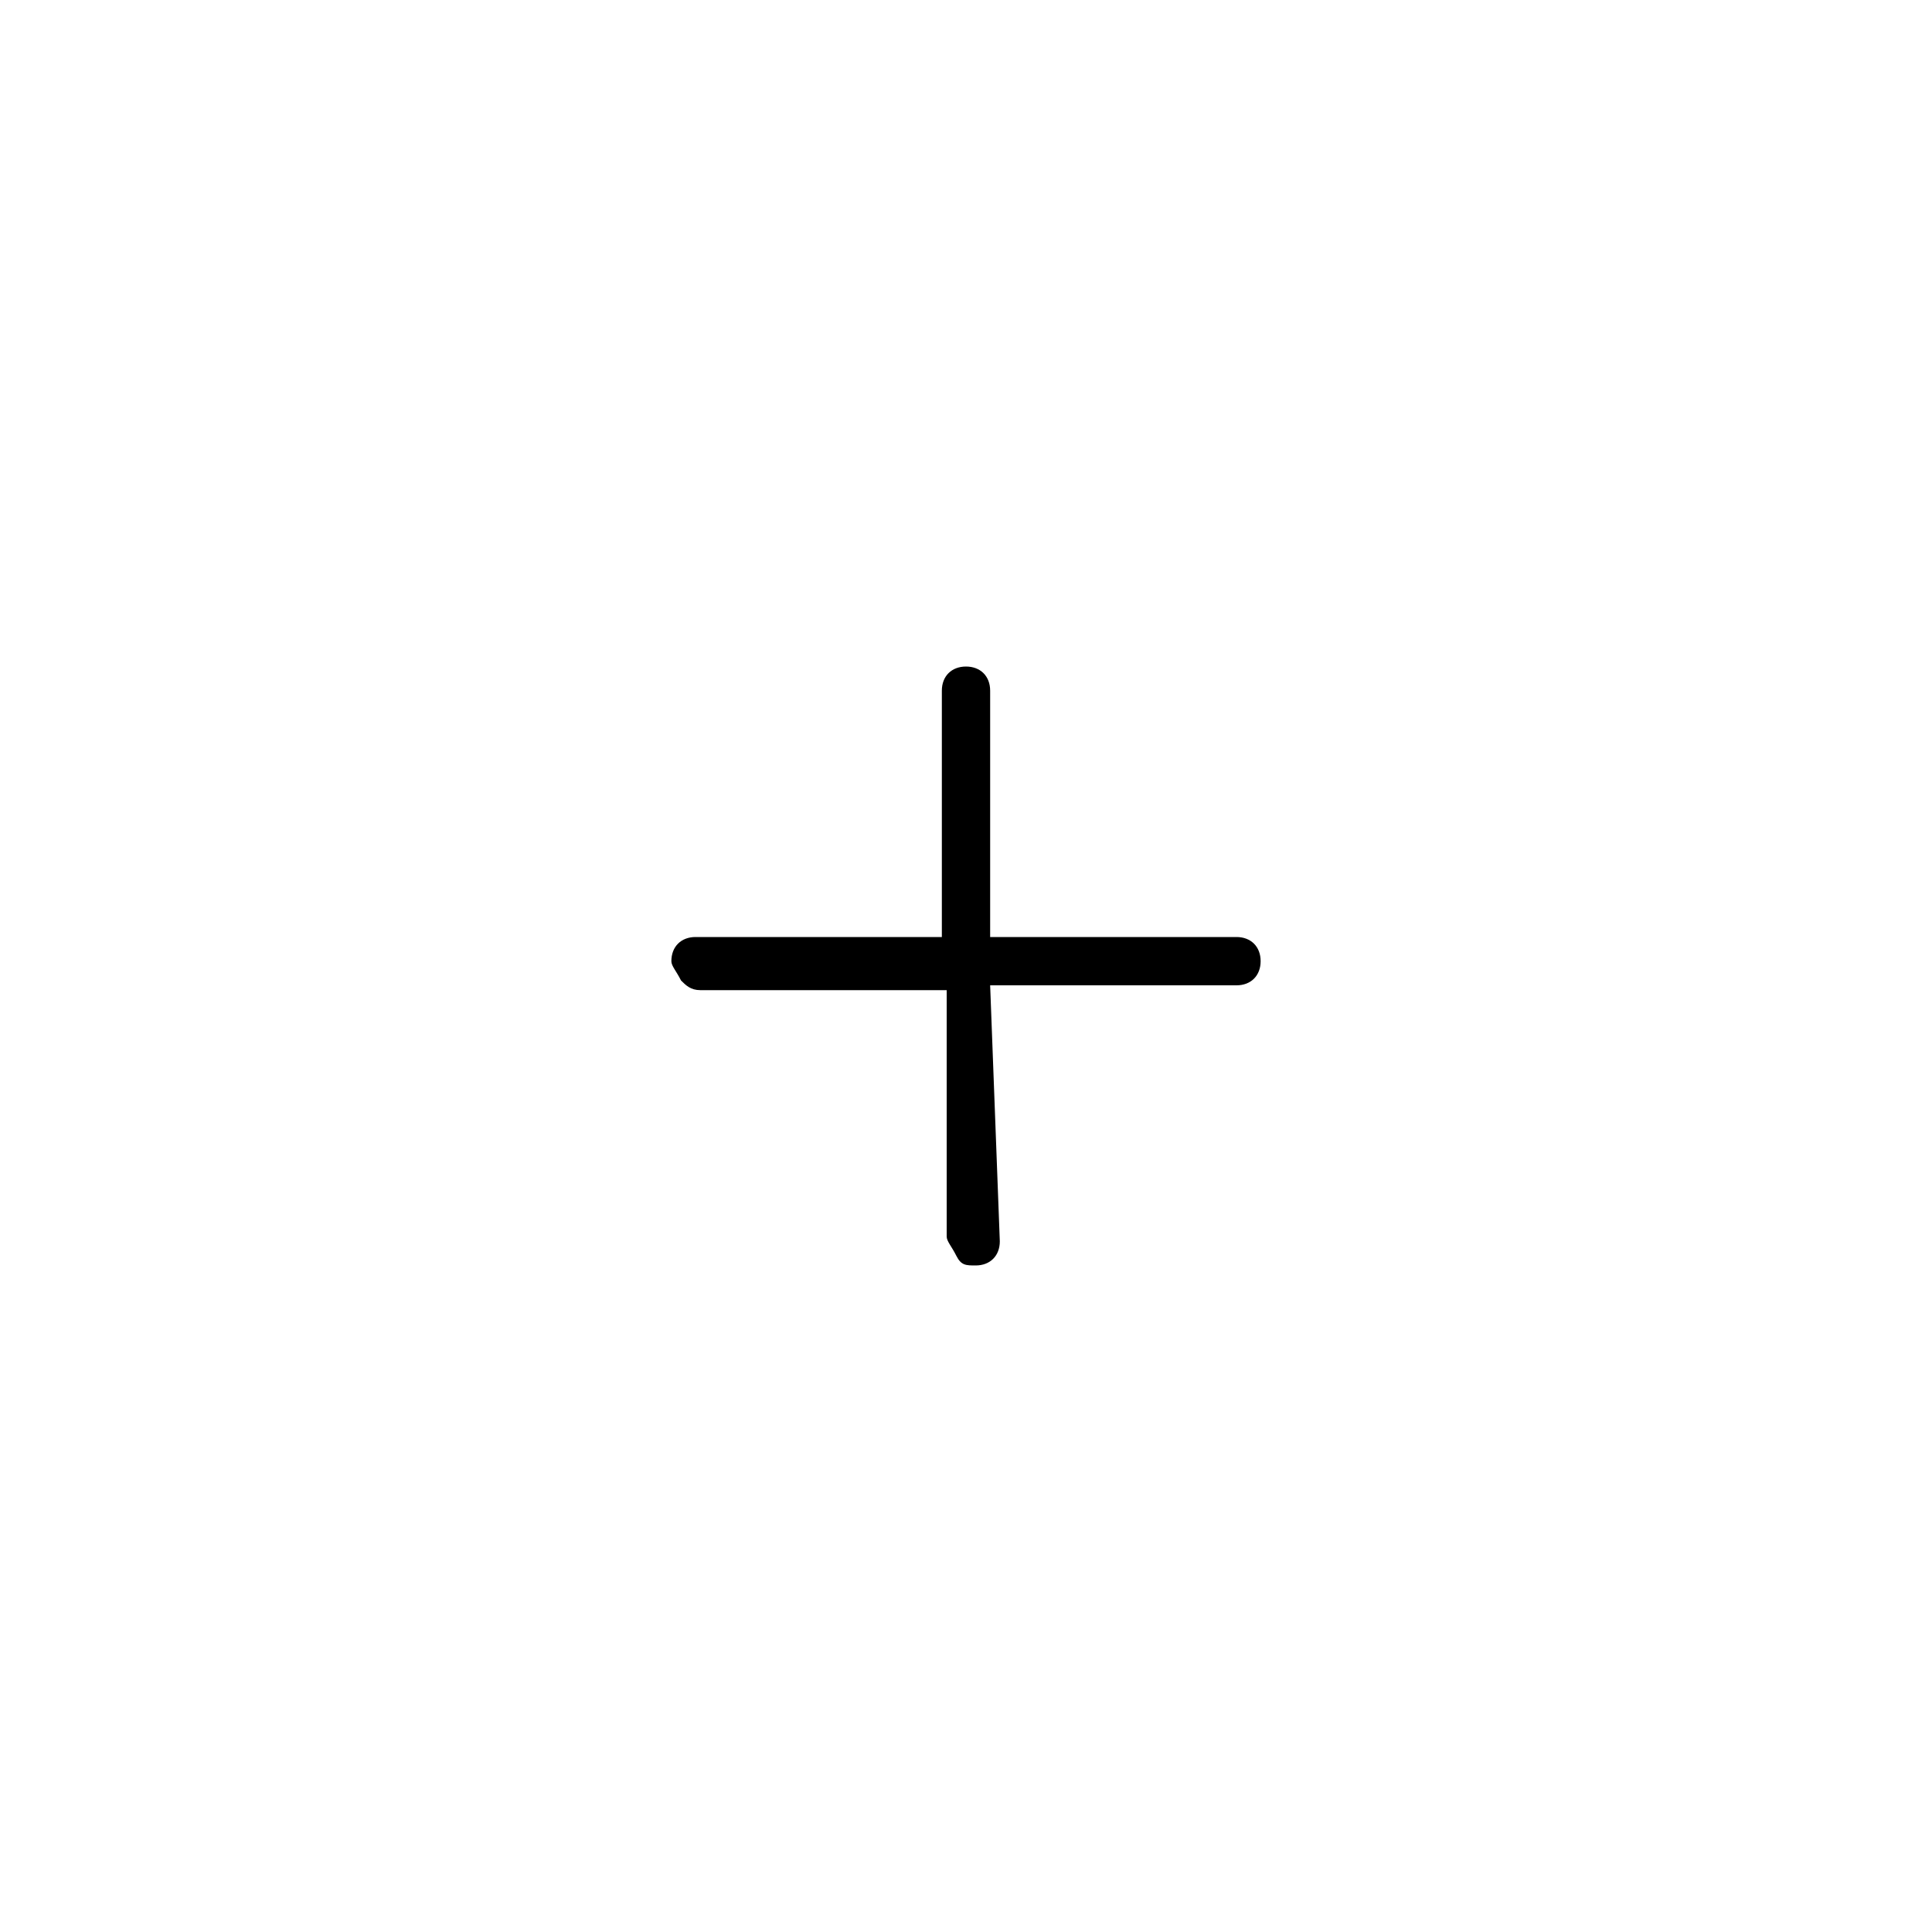
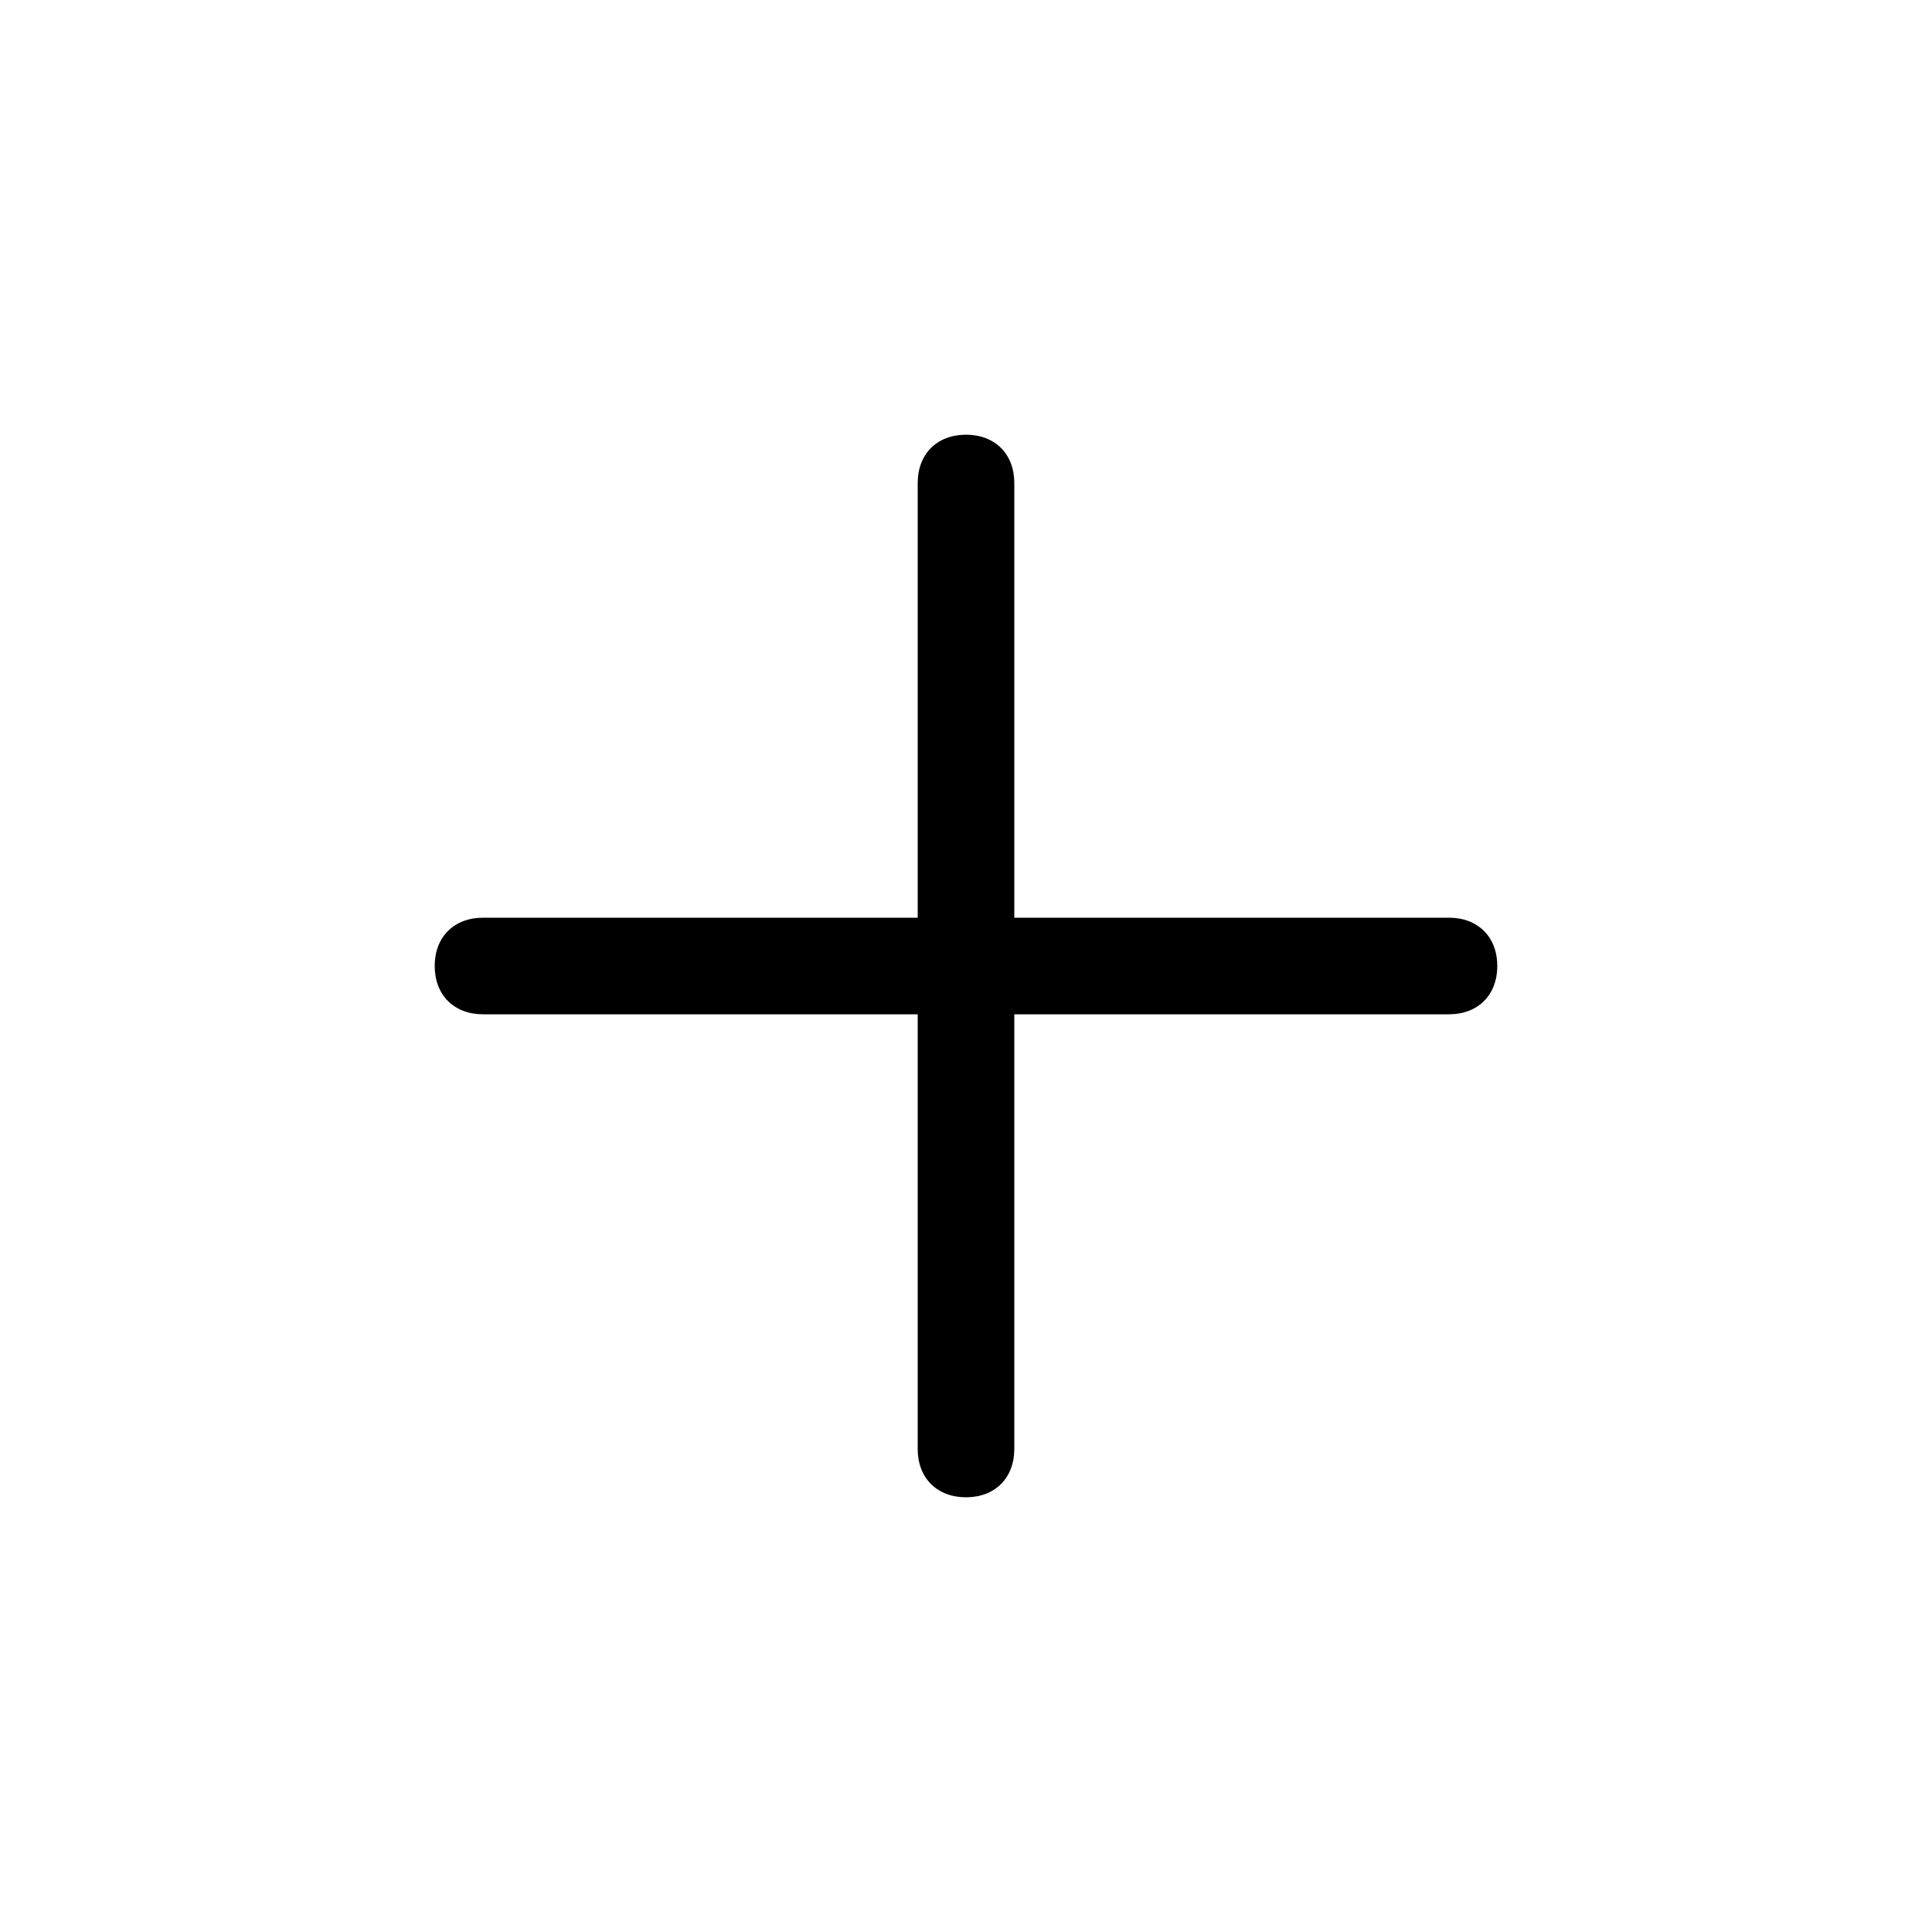
<svg xmlns="http://www.w3.org/2000/svg" version="1.1" id="Layer_1" x="0px" y="0px" viewBox="0 0 40 40" style="enable-background:new 0 0 40 40;" xml:space="preserve">
-   <path d="M20.5,20.4h5.1c0.3,0,0.5-0.2,0.5-0.5c0-0.3-0.2-0.5-0.5-0.5h-5.1v-5.1c0-0.3-0.2-0.5-0.5-0.5s-0.5,0.2-0.5,0.5l0,5.1h-5.1  c-0.3,0-0.5,0.2-0.5,0.5c0,0.1,0.1,0.2,0.2,0.4c0.1,0.1,0.2,0.2,0.4,0.2h5.1v5.1c0,0.1,0.1,0.2,0.2,0.4s0.2,0.2,0.4,0.2  c0.3,0,0.5-0.2,0.5-0.5L20.5,20.4z" />
+   <path d="M30,19h-9v-9c0-0.6-0.4-1-1-1s-1,0.4-1,1v9h-9c-0.6,0-1,0.4-1,1s0.4,1,1,1h9v9c0,0.6,0.4,1,1,1s1-0.4,1-1v-9h9  c0.6,0,1-0.4,1-1S30.6,19,30,19z" />
</svg>
